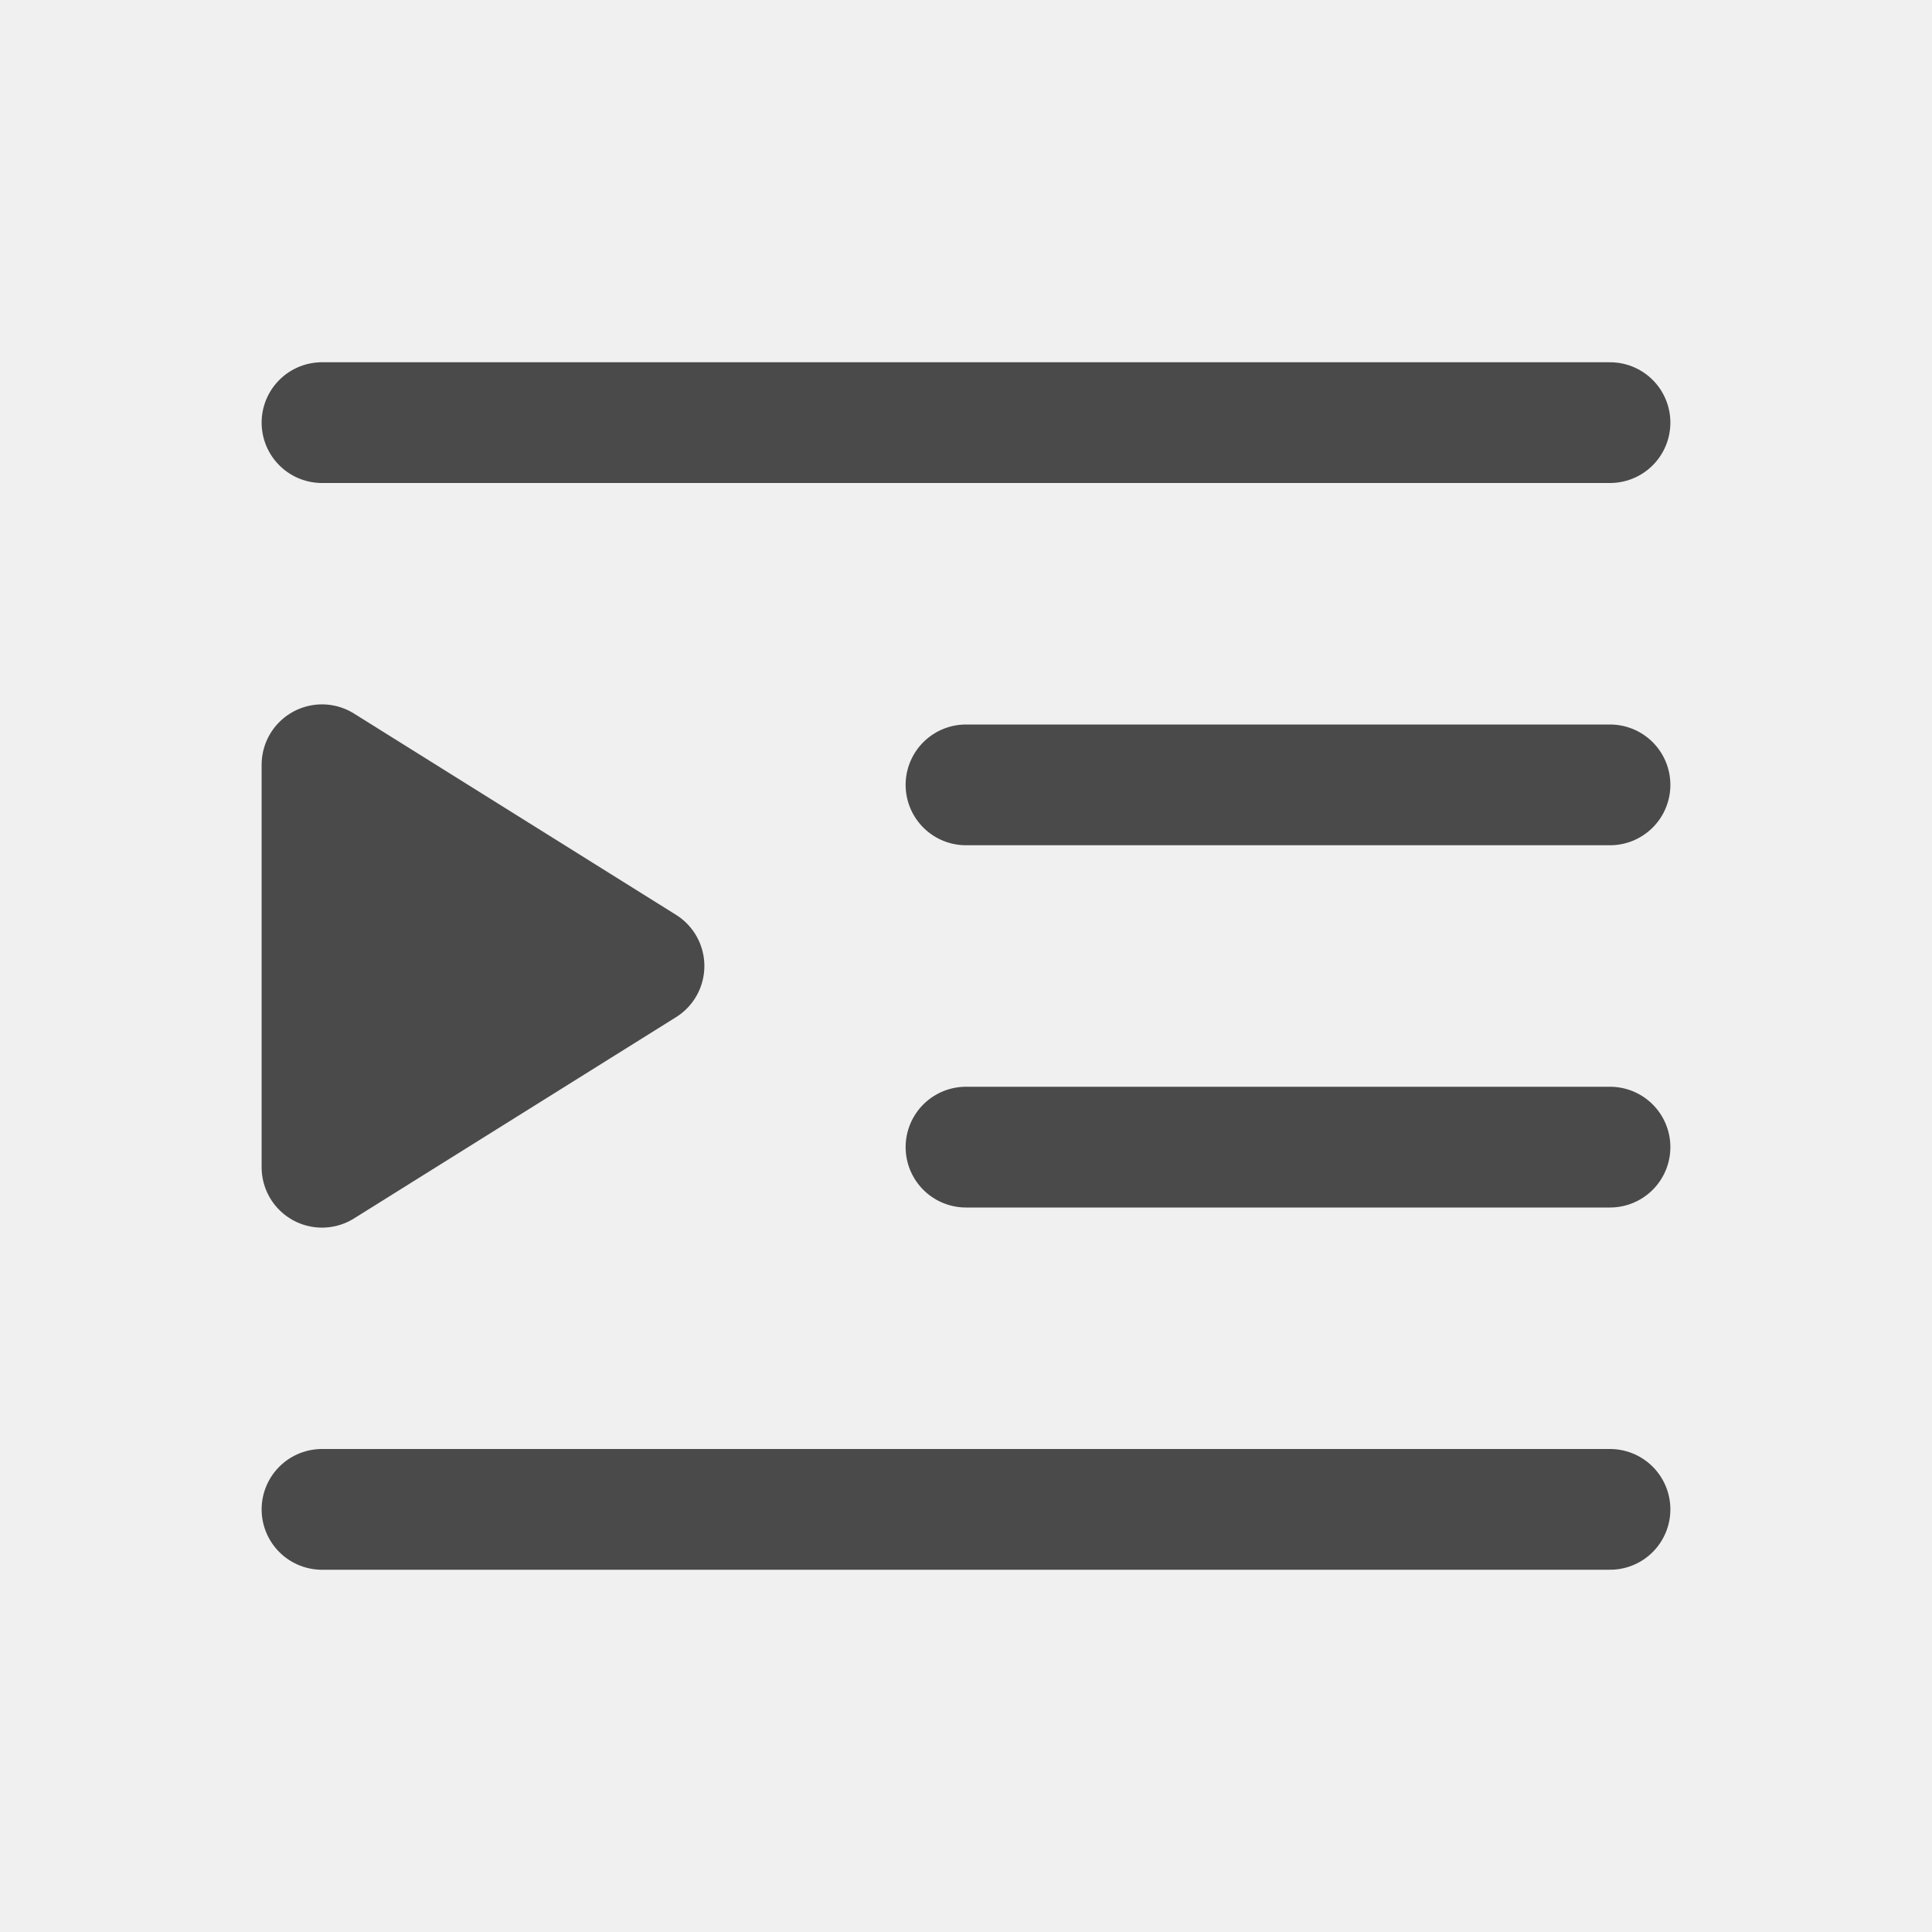
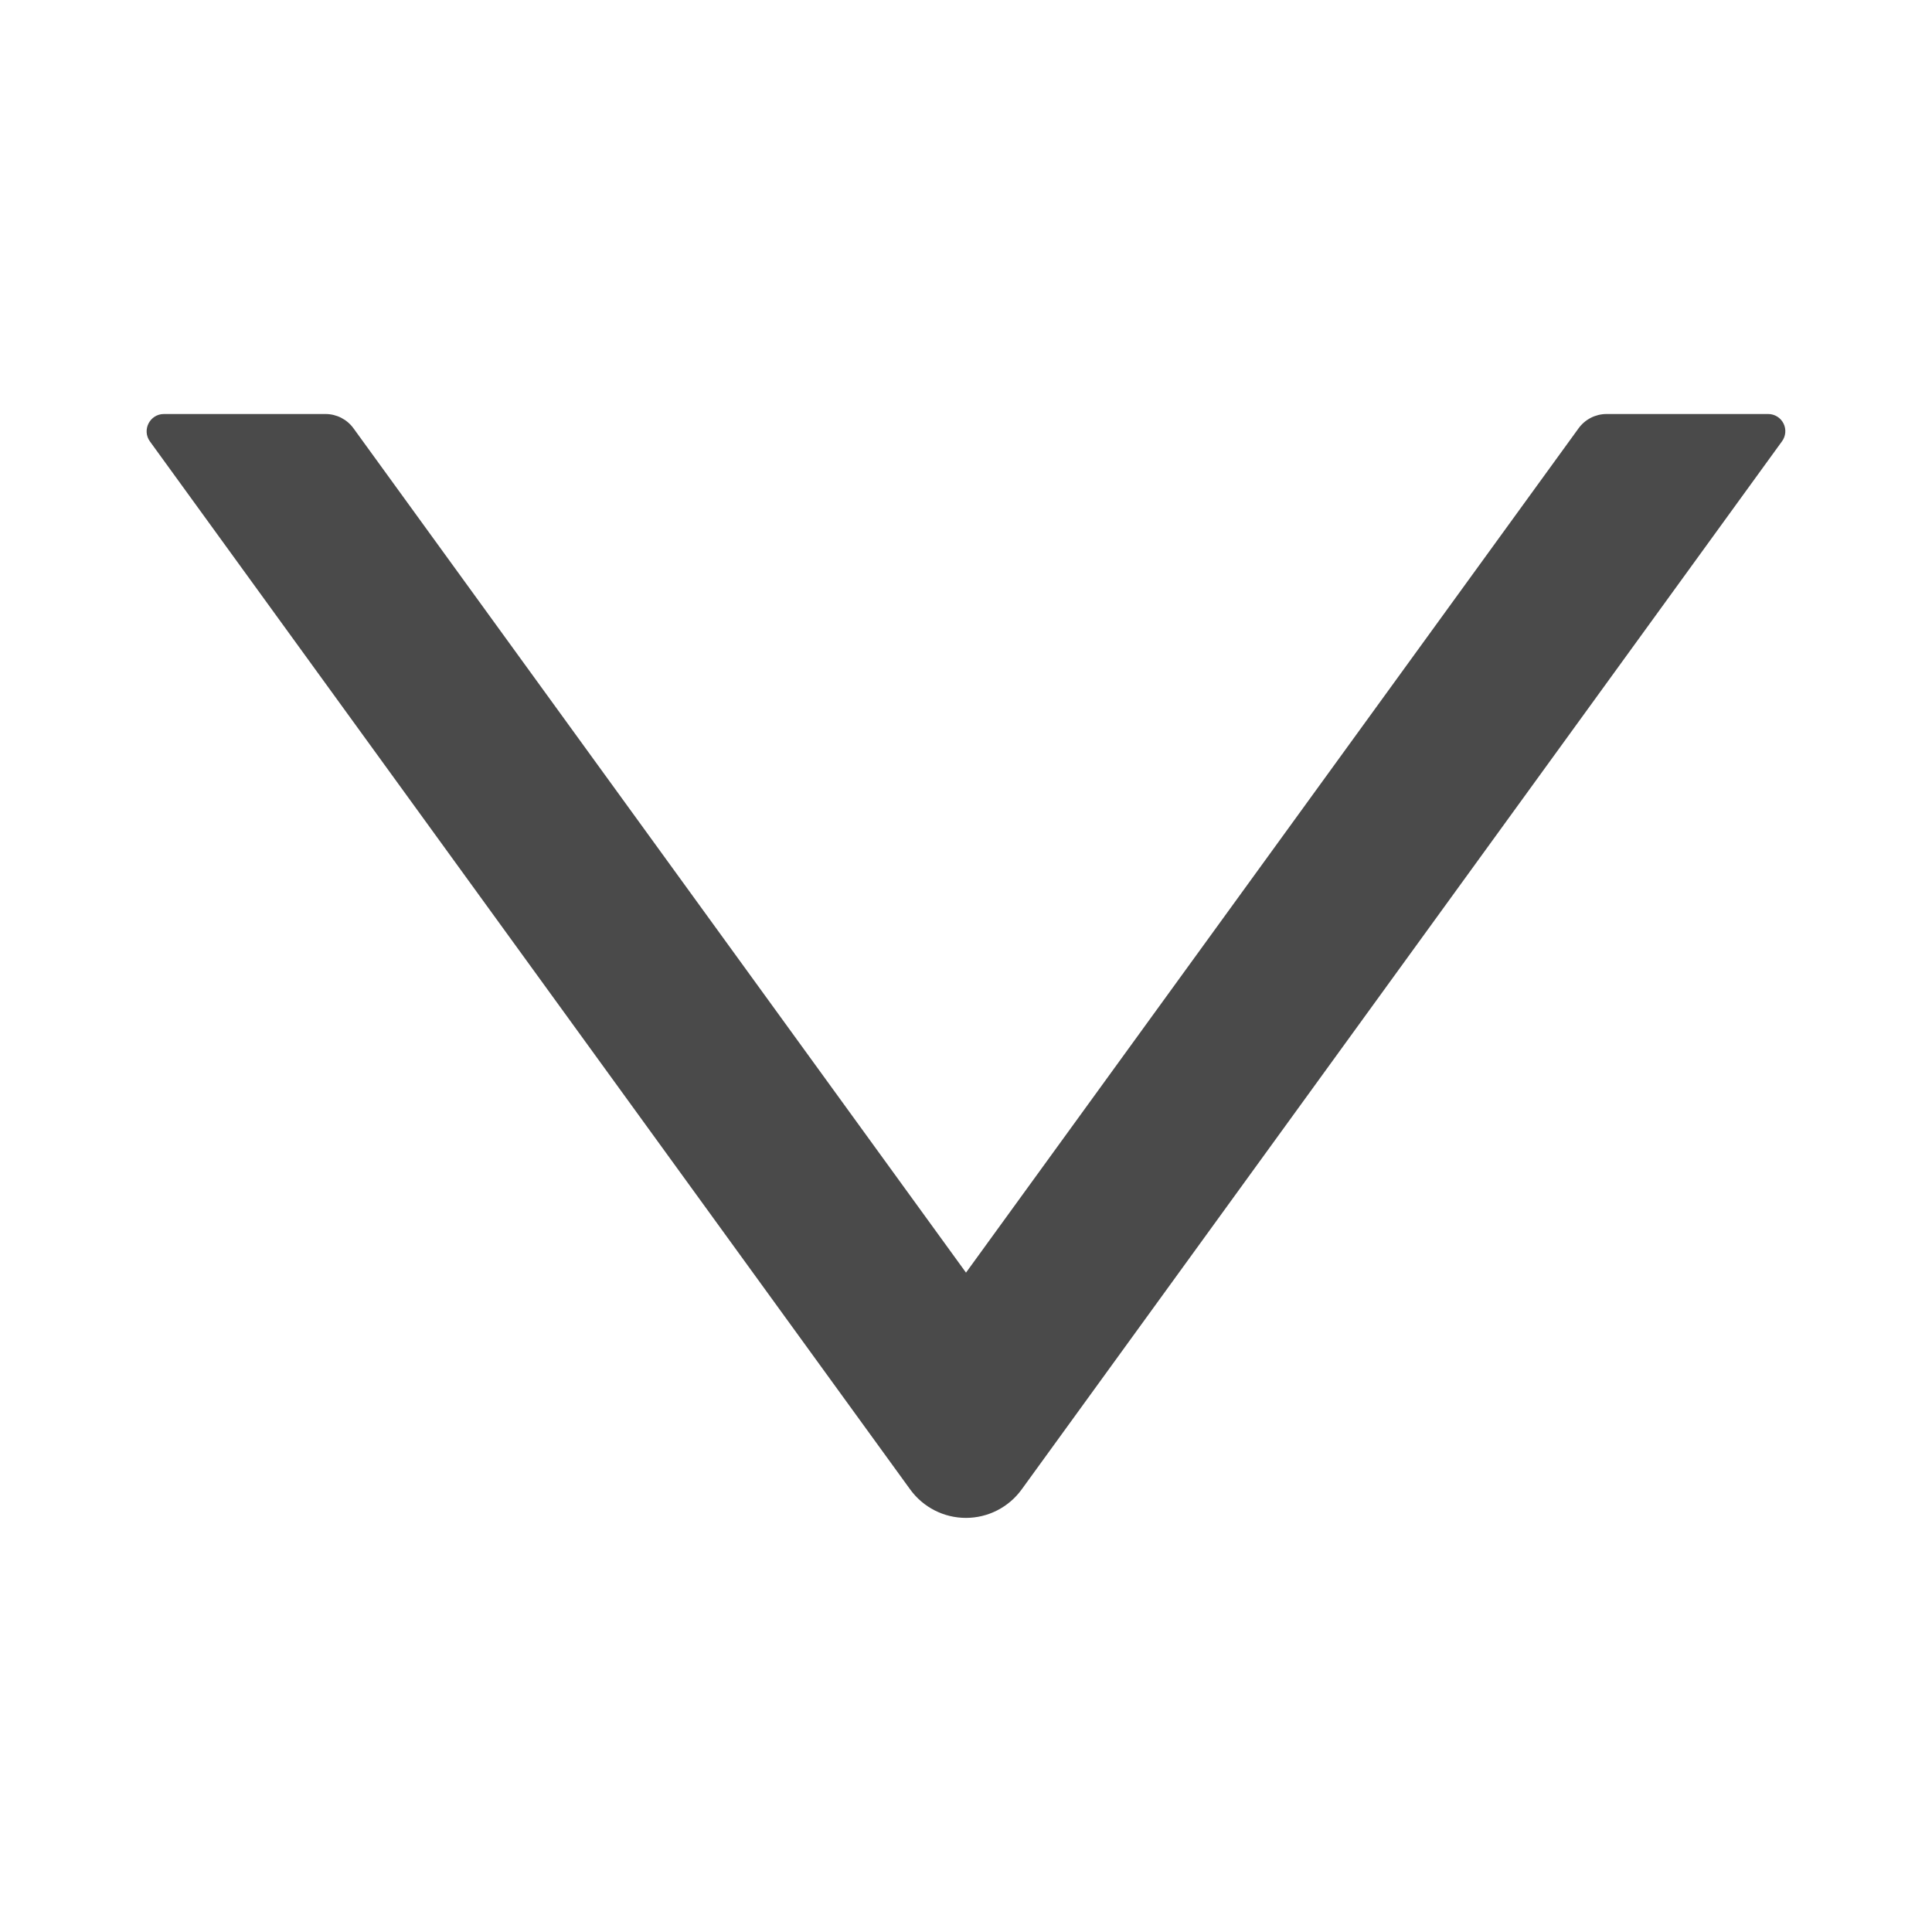
<svg fill="none" viewBox="0 0 24 24">
-   <path stroke="#4A4A4A" stroke-linecap="round" stroke-linejoin="round" stroke-width="1.5" d="M4 5.25h16" />
-   <path stroke="#4A4A4A" stroke-linecap="round" stroke-linejoin="round" stroke-width="1.5" d="M12 9.75h8" />
-   <path stroke="#4A4A4A" stroke-linecap="round" stroke-linejoin="round" stroke-width="1.5" d="M12 14.25h8" />
-   <path stroke="#4A4A4A" stroke-linecap="round" stroke-linejoin="round" stroke-width="1.5" d="M4 18.75h16" />
-   <path fill="#4A4A4A" stroke="#4A4A4A" stroke-linejoin="round" stroke-width="1.5" d="M4 9.5 8 12l-4 2.5z" />
+   <path fill="#1E1E1E" d="M0 0h24v24H0z" />
+   <path fill="white" d="M-288.454-79.92h1269.19v1186.9h-1269.19z" />
+   <path fill="white" d="M0 0h24v24H0z" />
+   <path fill="#4A4A4A" d="M21.965 5.143h-2.01a.43.43 0 0 0-.345.177L12 15.809 4.39 5.319a.43.43 0 0 0-.345-.176H2.036c-.174 0-.276.198-.174.34l9.445 13.02a.855.855 0 0 0 1.384 0l9.445-13.02a.213.213 0 0 0-.171-.34" />
</svg>
